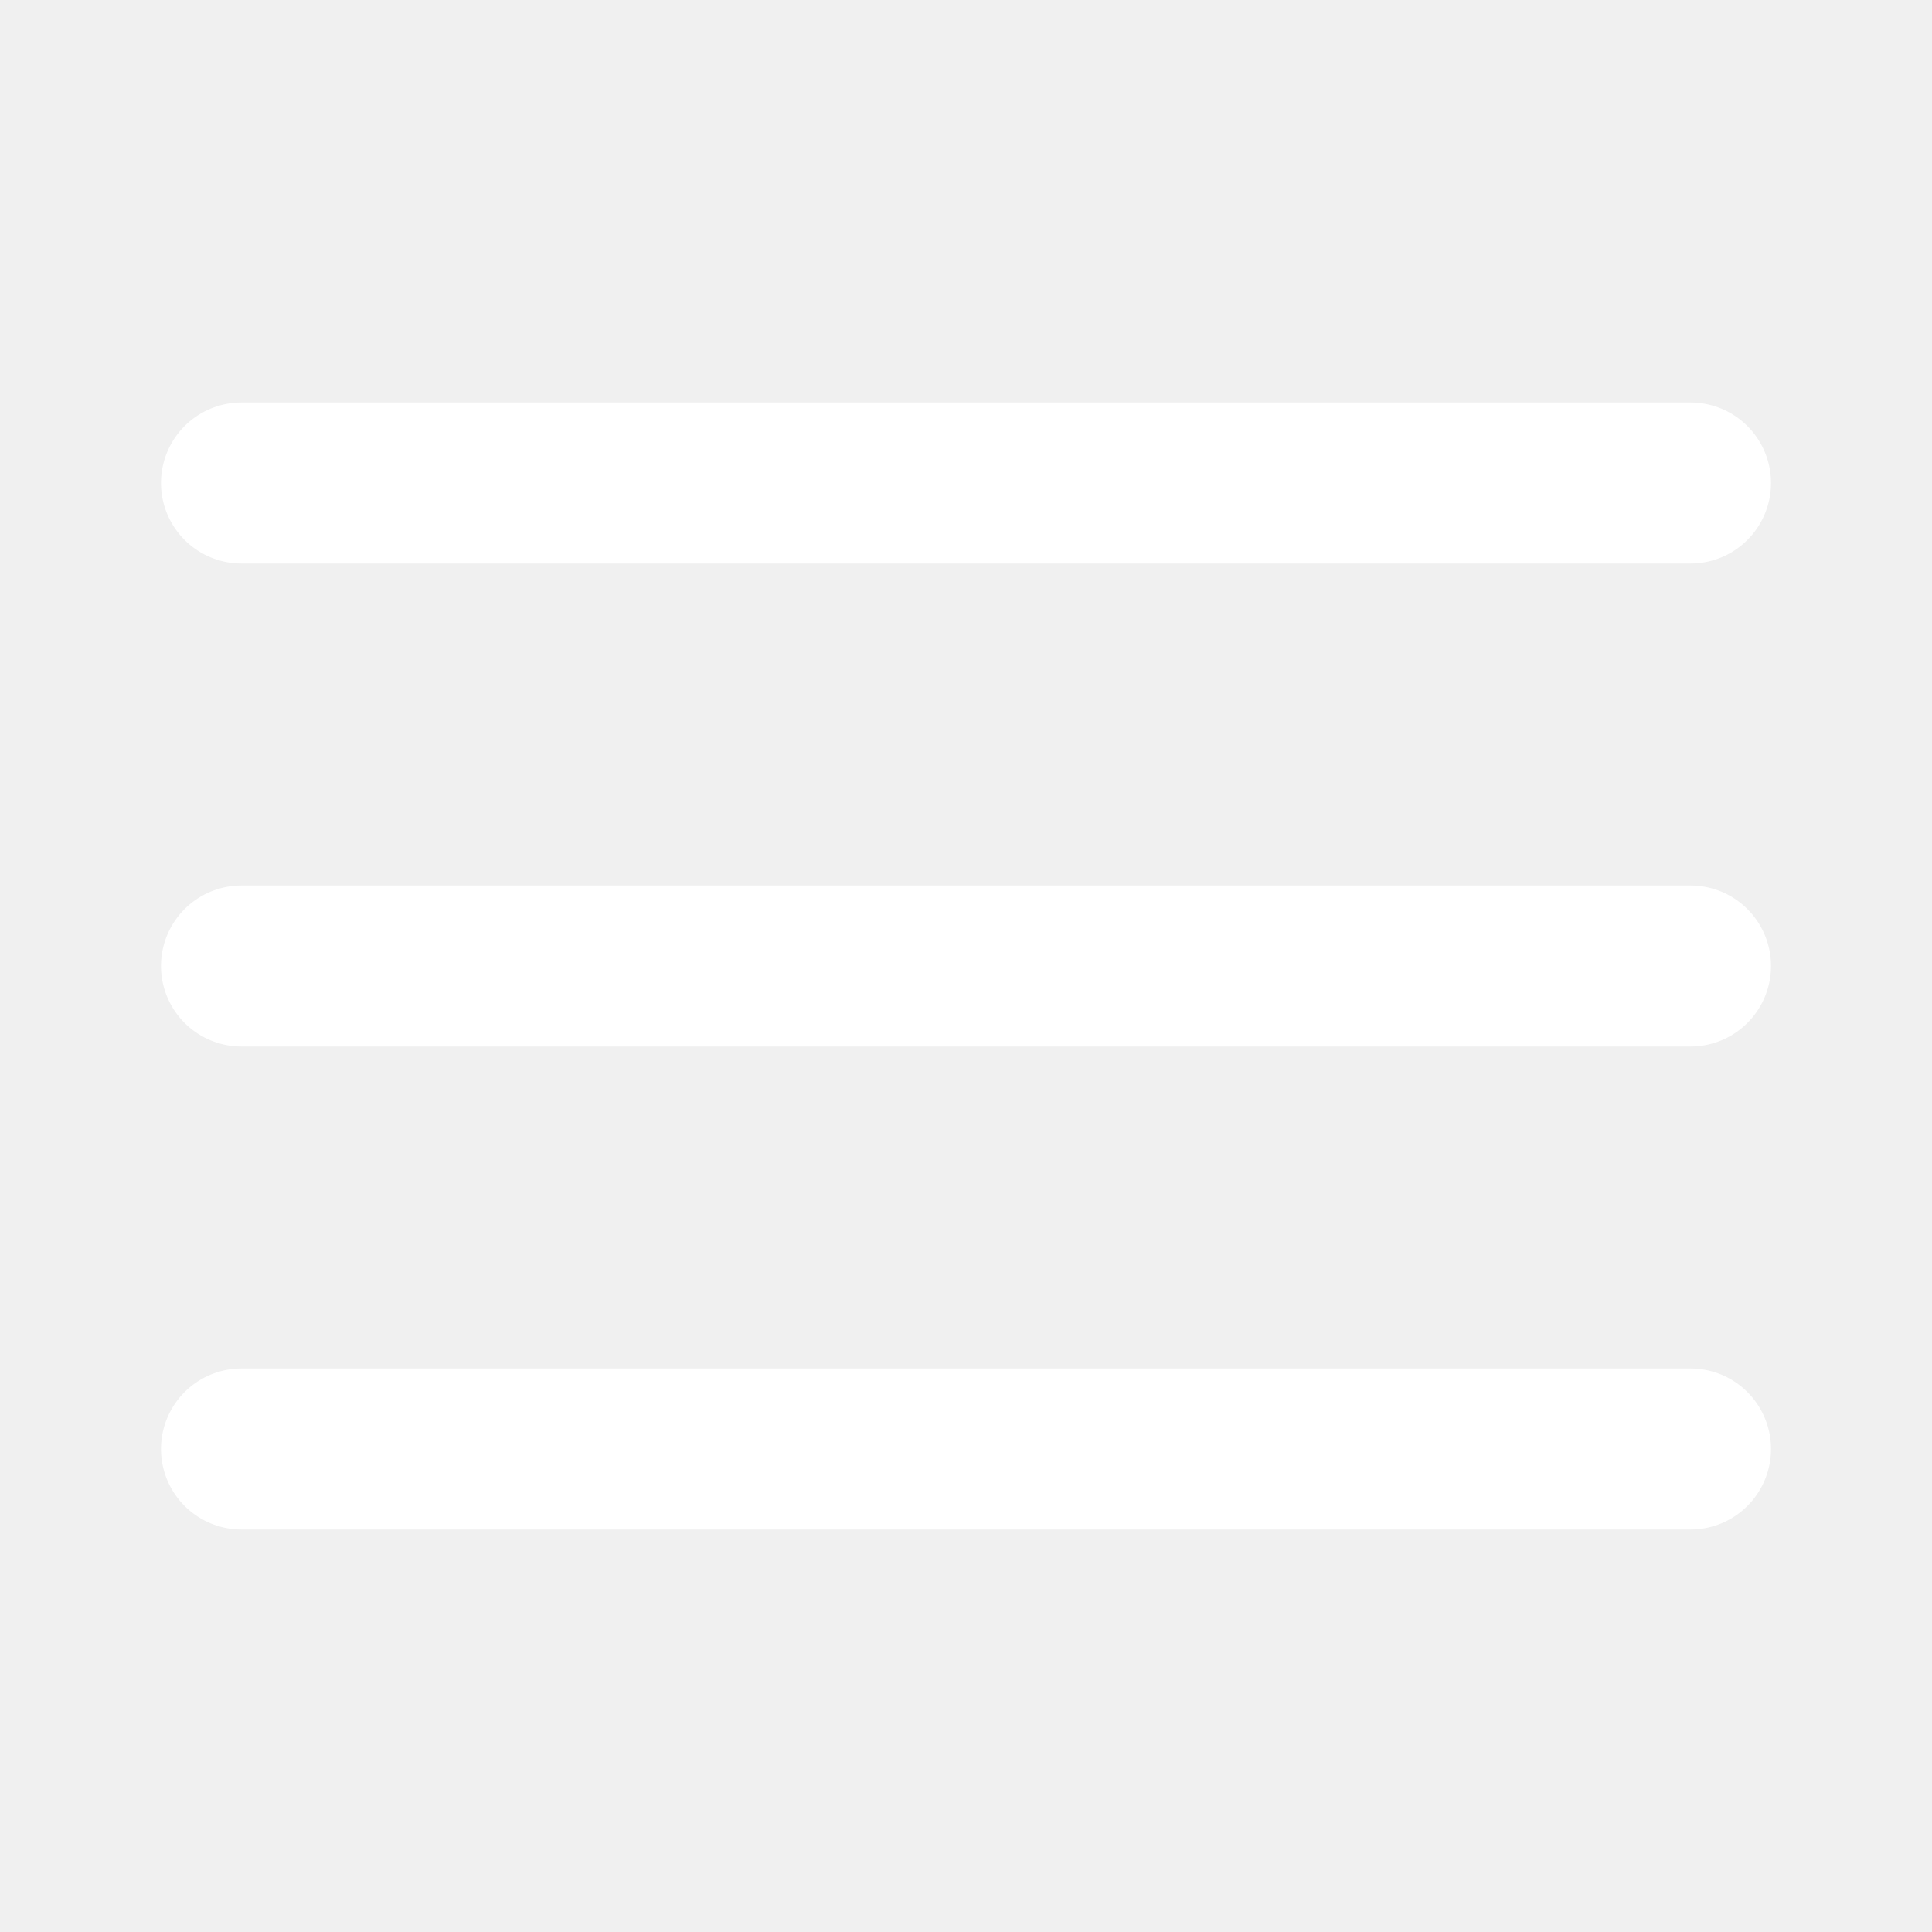
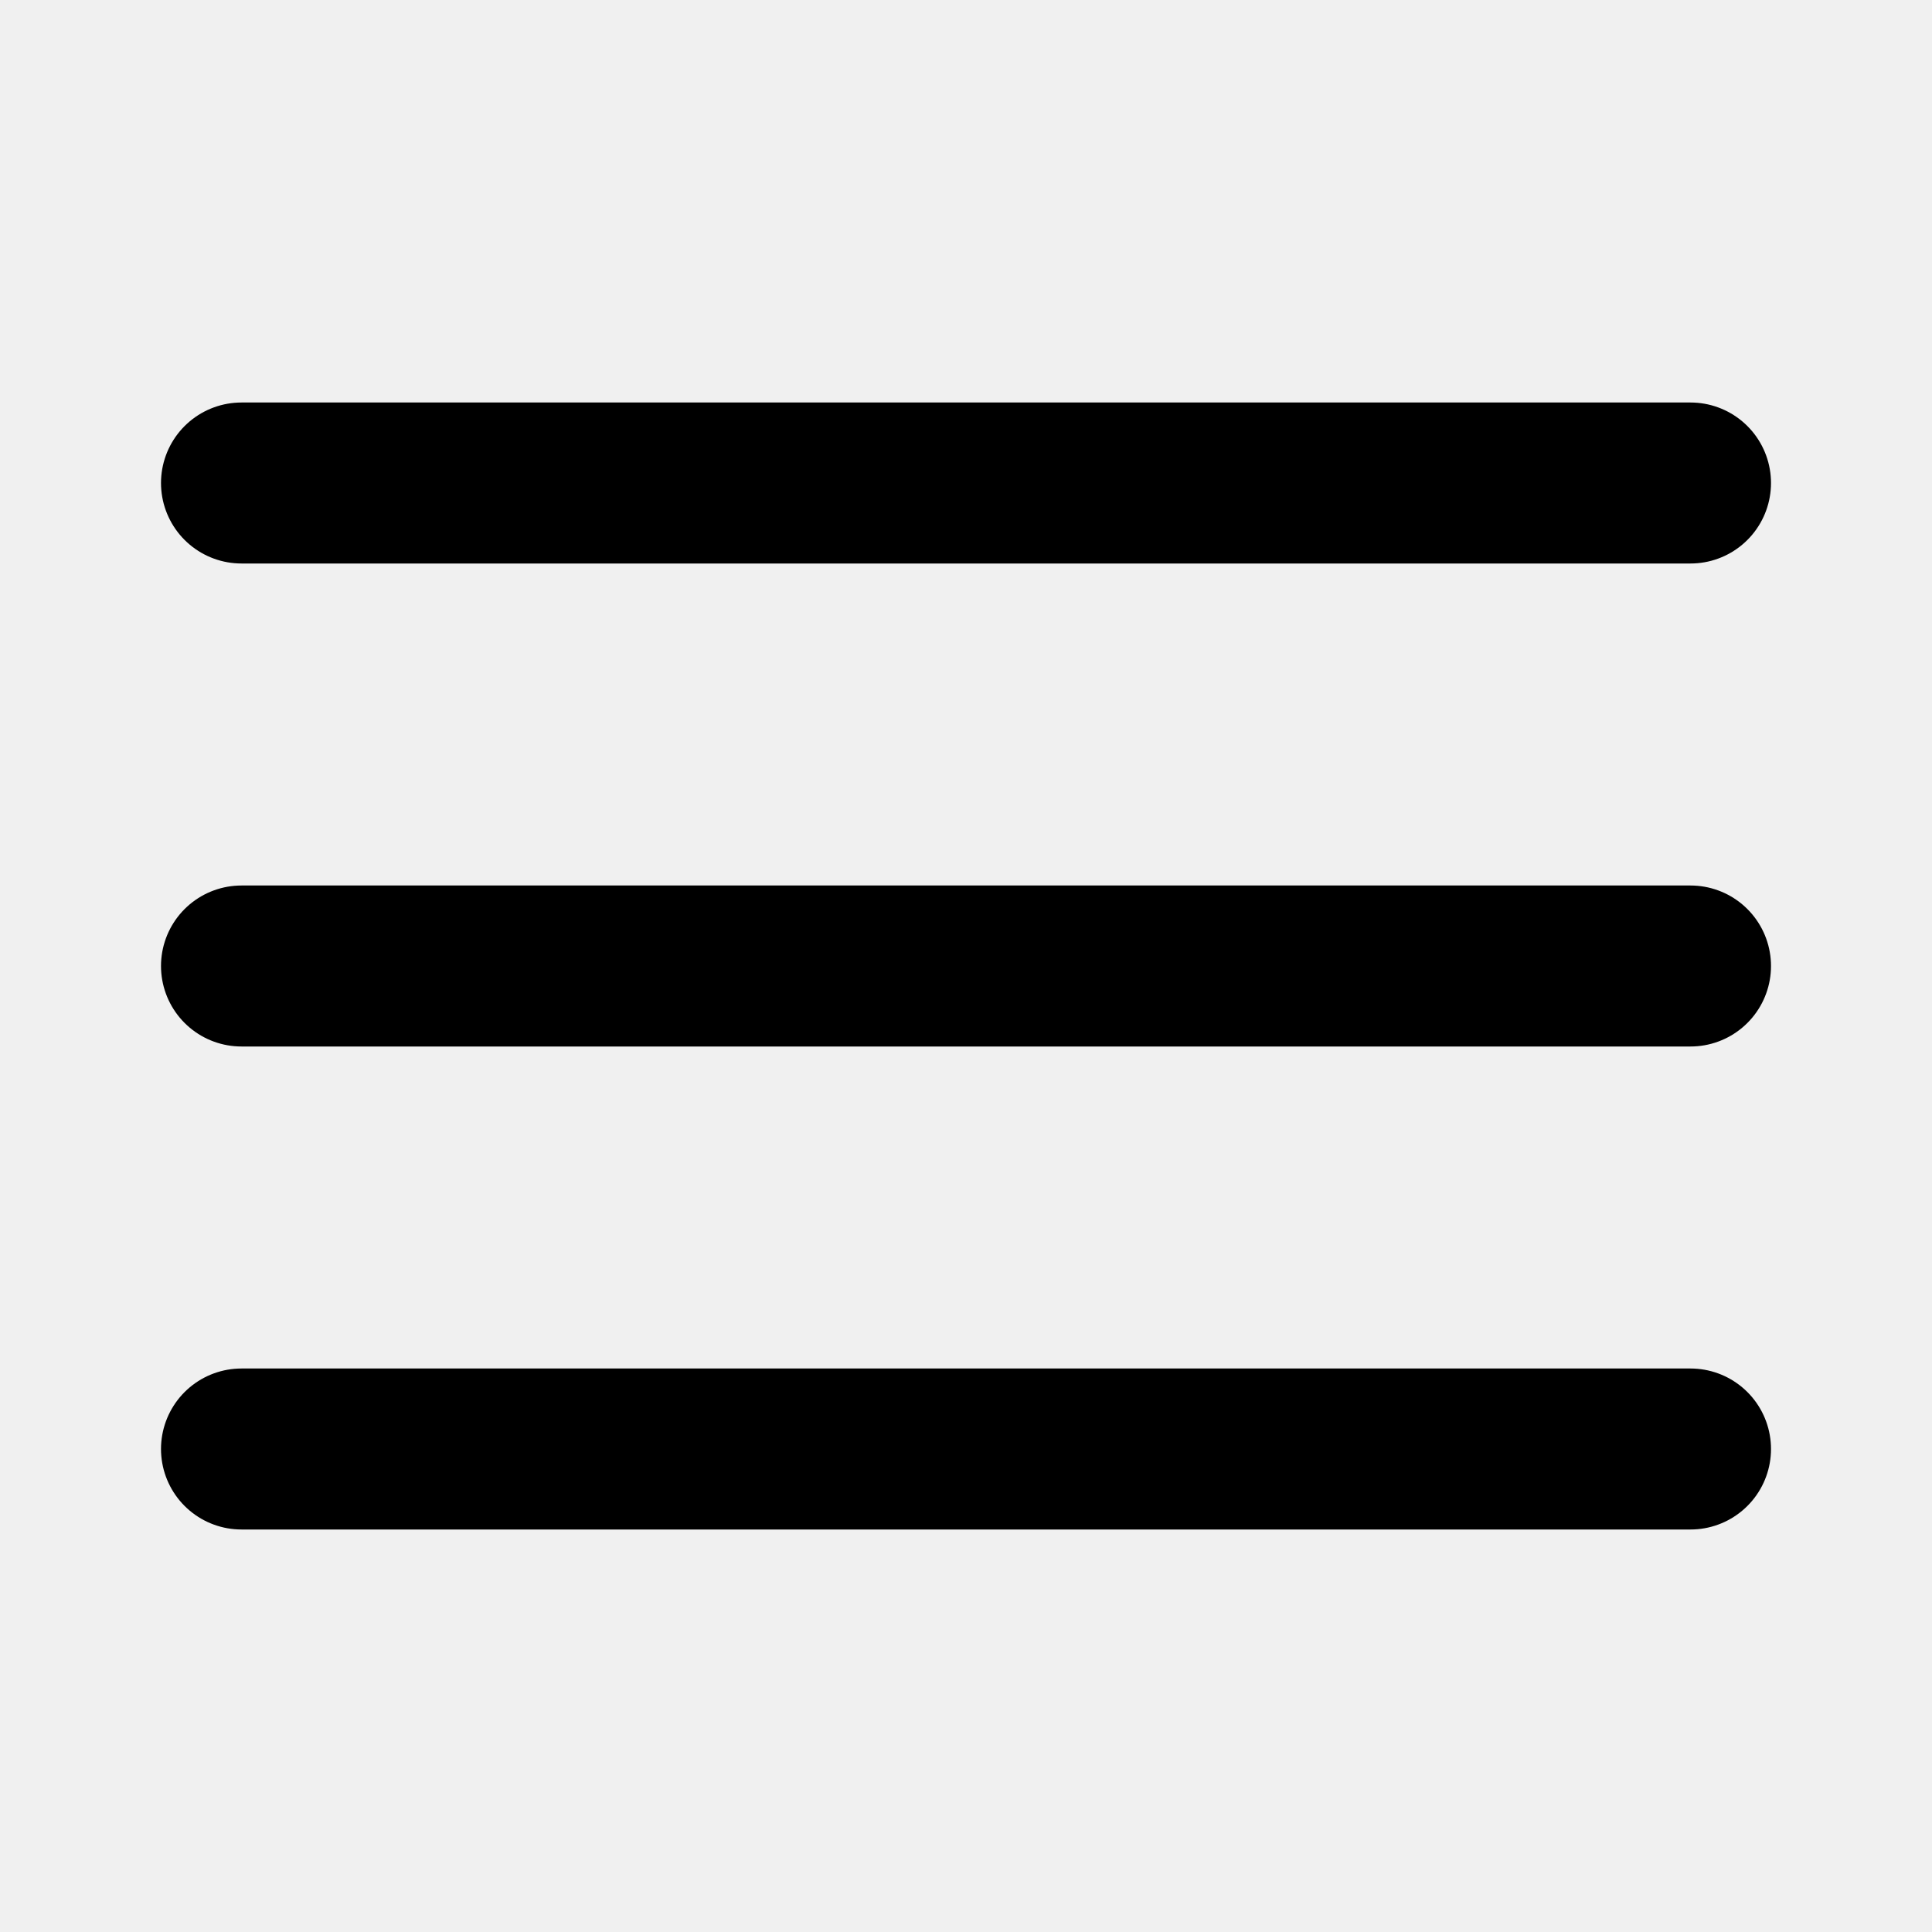
<svg xmlns="http://www.w3.org/2000/svg" width="24" height="24" viewBox="0 0 24 24" fill="none">
-   <path d="M3 12H21" stroke="white" stroke-width="2" stroke-linecap="round" stroke-linejoin="round" />
-   <path d="M3 6H21" stroke="white" stroke-width="2" stroke-linecap="round" stroke-linejoin="round" />
-   <path d="M3 18H21" stroke="white" stroke-width="2" stroke-linecap="round" stroke-linejoin="round" />
+   <path d="M3 12H21" stroke="black" stroke-width="2" stroke-linecap="round" stroke-linejoin="round" />
+   <path d="M3 6H21" stroke="black" stroke-width="2" stroke-linecap="round" stroke-linejoin="round" />
+   <path d="M3 18H21" stroke="black" stroke-width="2" stroke-linecap="round" stroke-linejoin="round" />
</svg>
